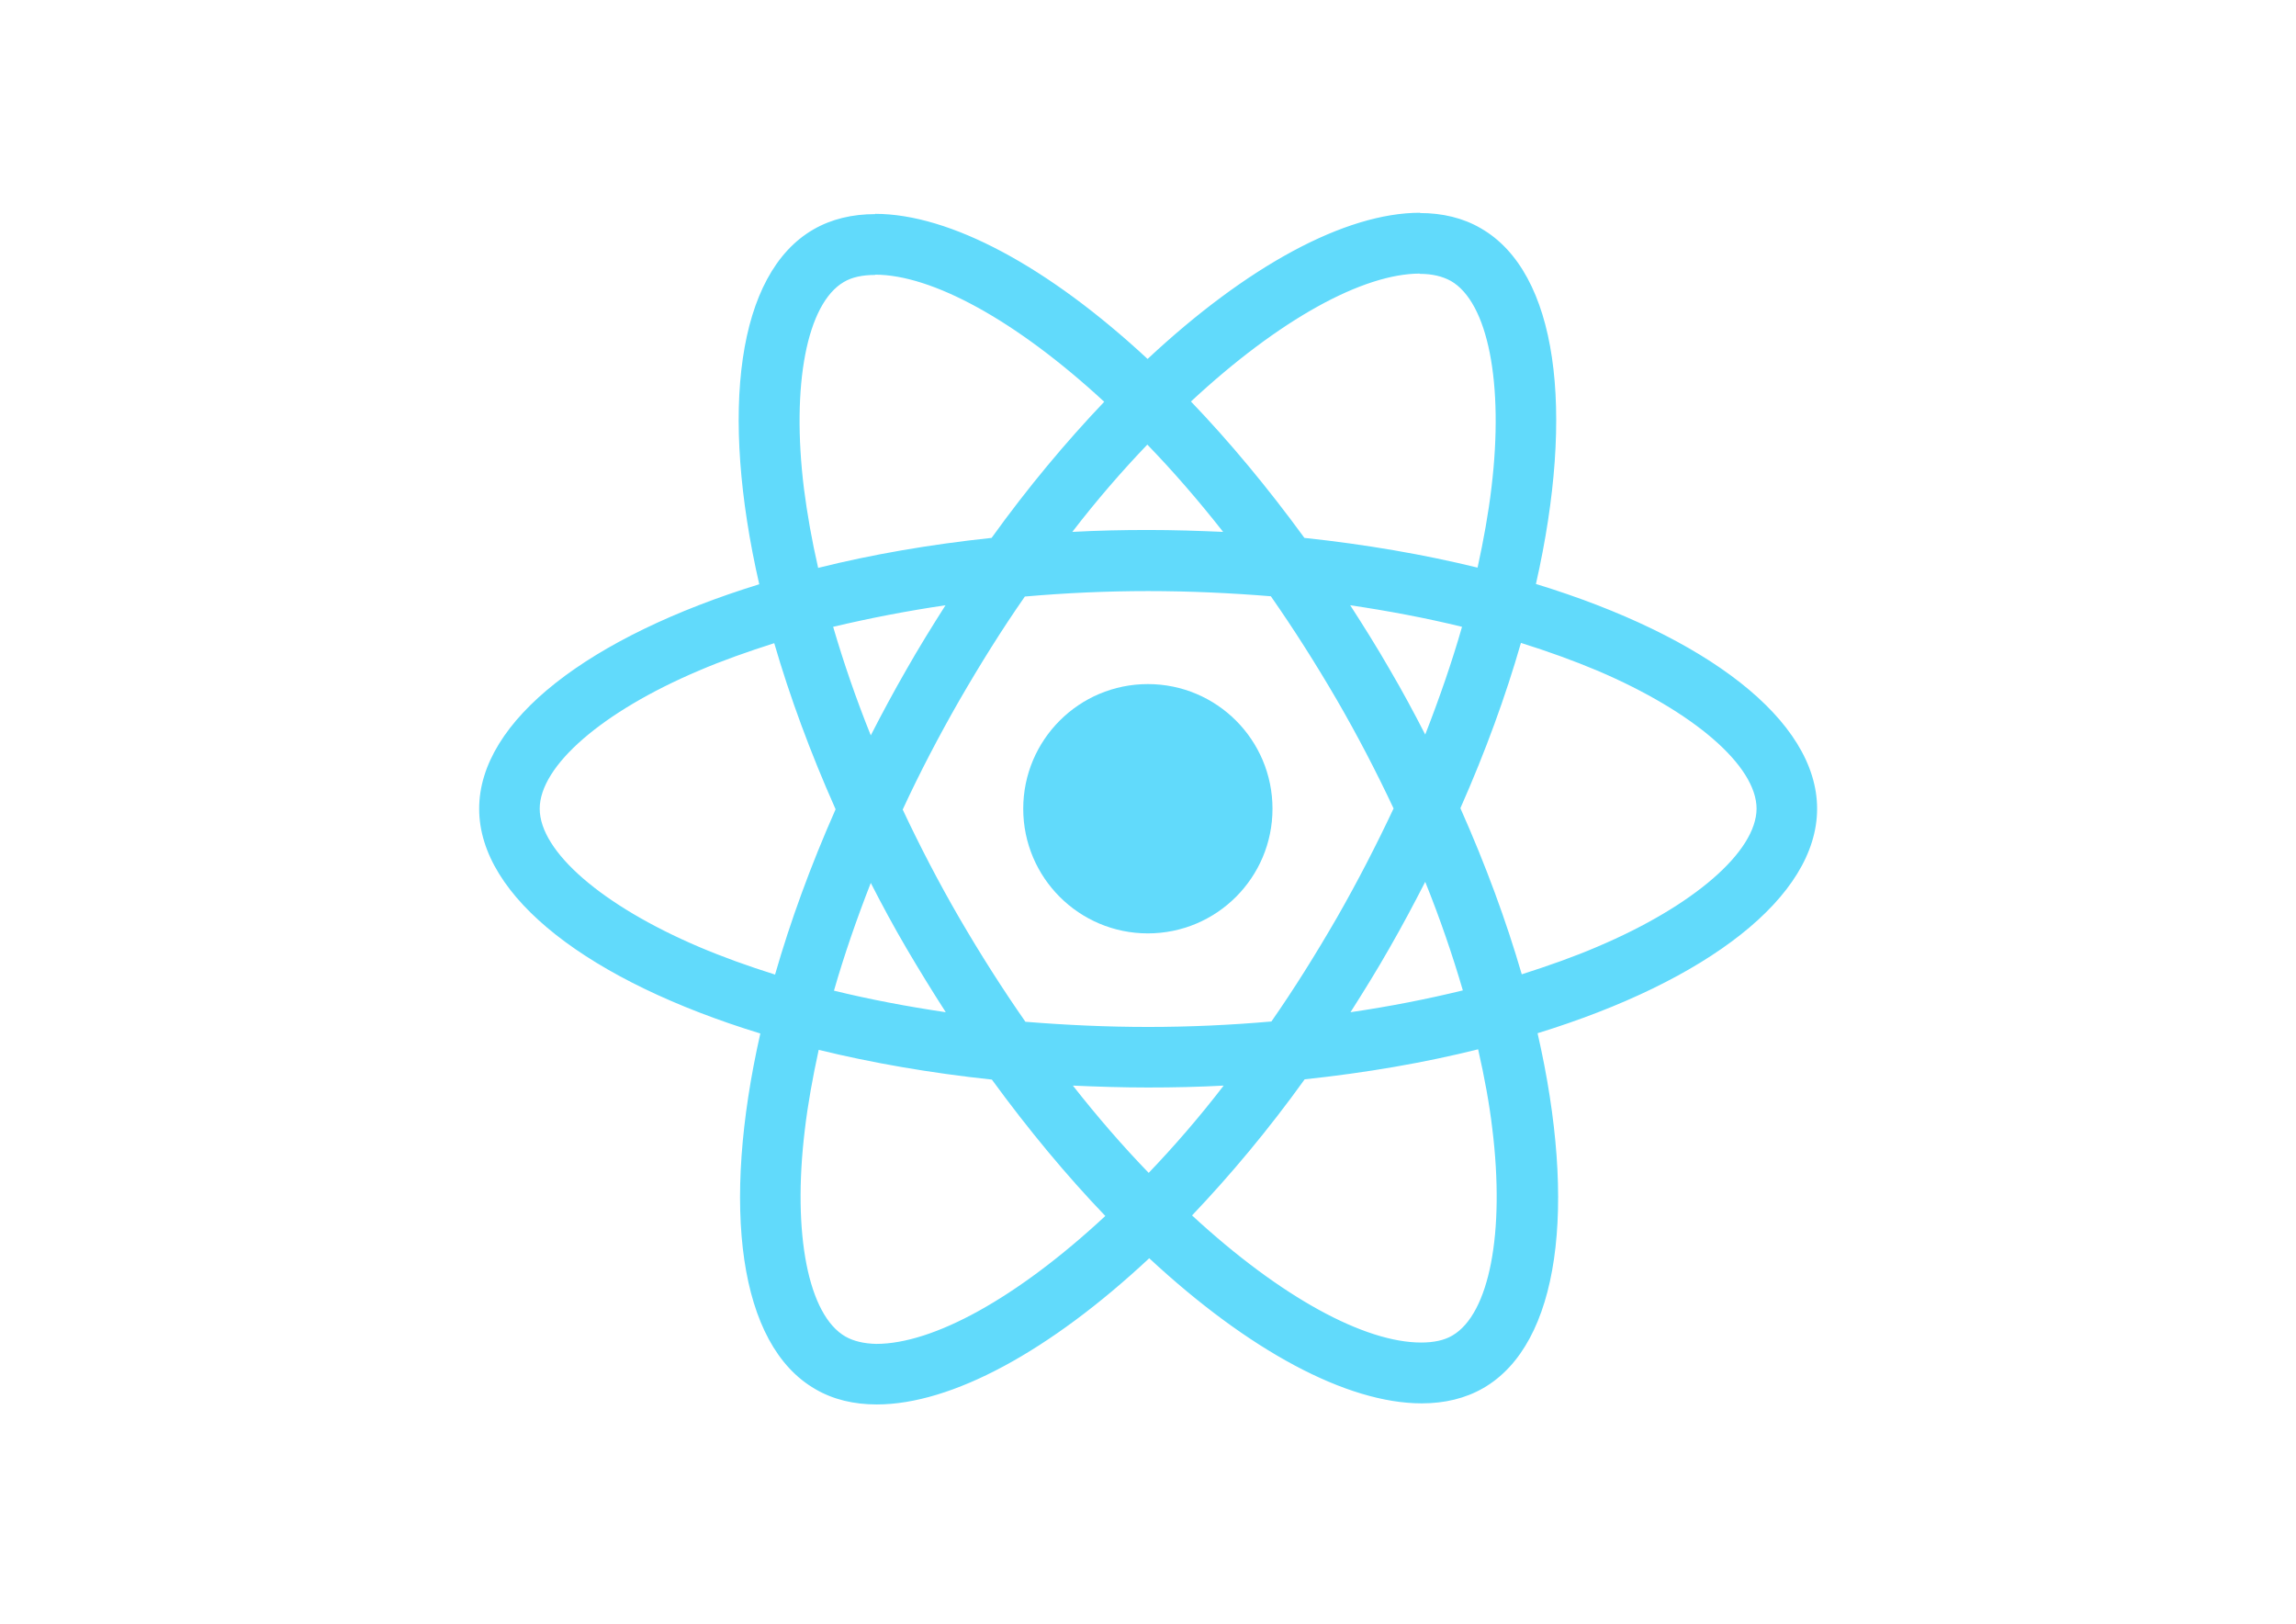
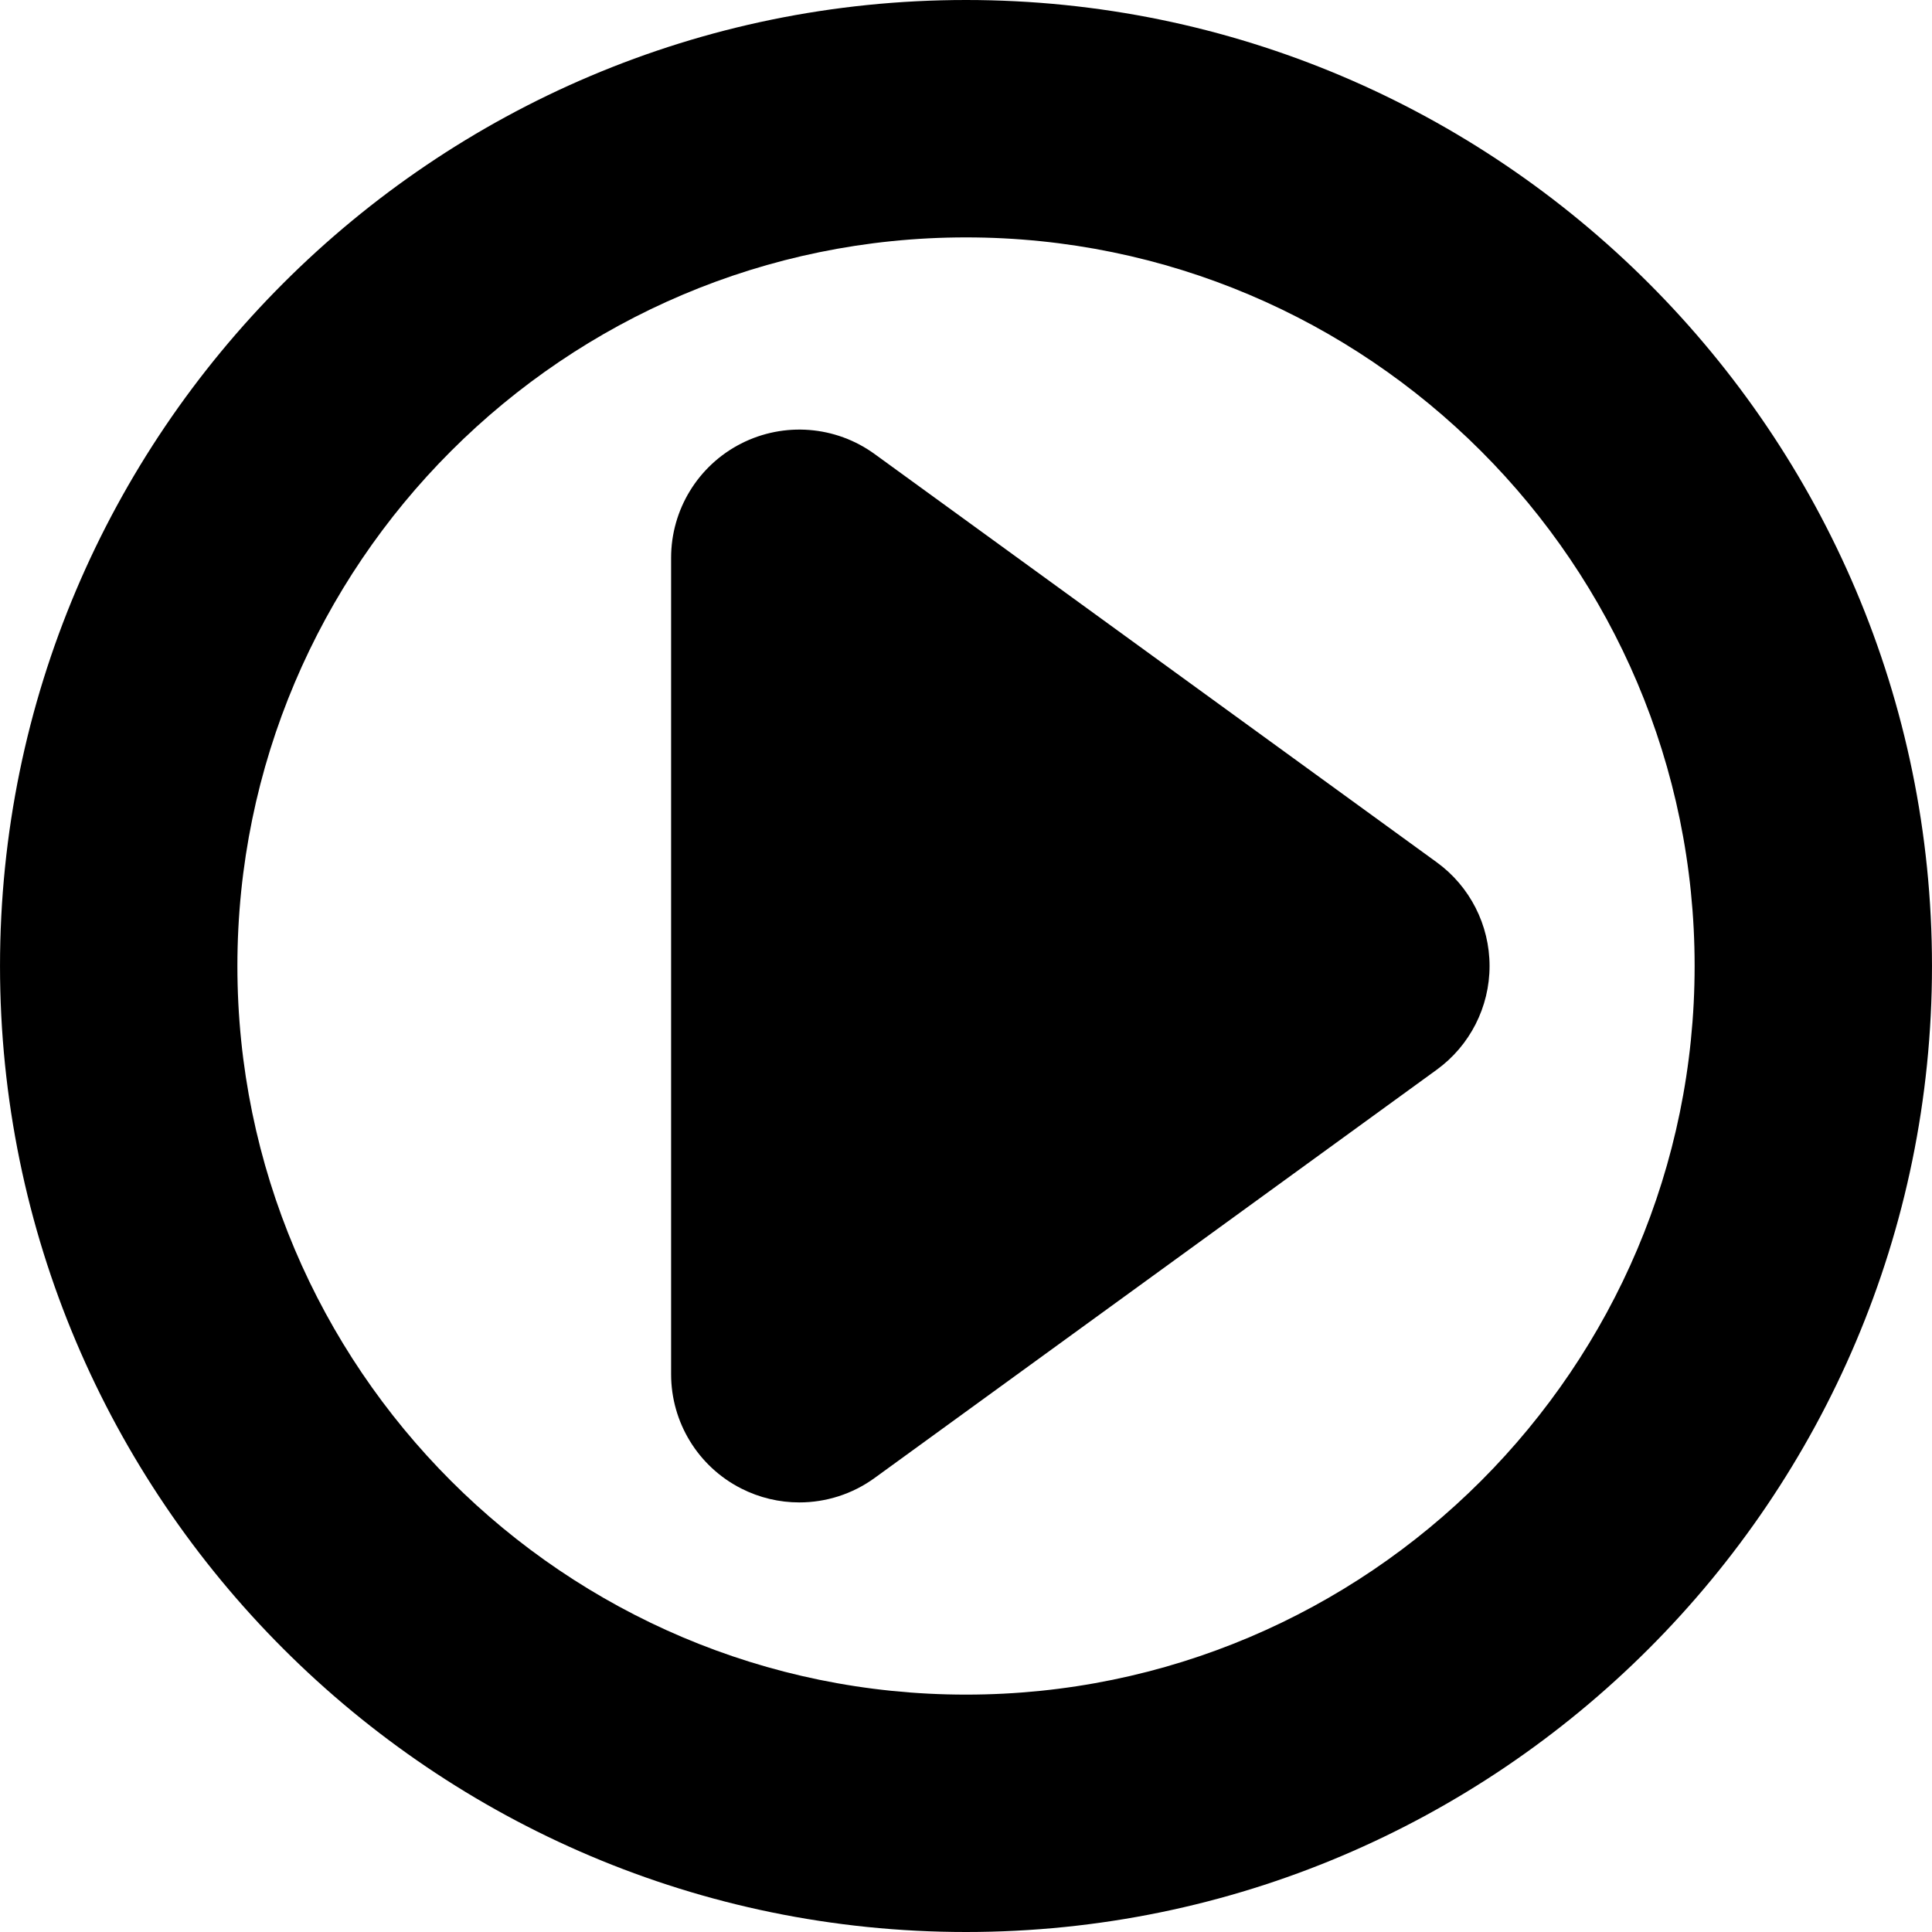
- <svg xmlns="http://www.w3.org/2000/svg" viewBox="0 0 841.9 595.3">
-   <g fill="#61DAFB">
-     <path d="M666.3 296.5c0-32.5-40.7-63.3-103.1-82.4 14.4-63.6 8-114.2-20.2-130.4-6.5-3.8-14.1-5.6-22.4-5.6v22.3c4.6 0 8.3.9 11.4 2.6 13.6 7.8 19.5 37.5 14.9 75.7-1.1 9.4-2.9 19.3-5.1 29.4-19.6-4.8-41-8.5-63.5-10.9-13.5-18.5-27.5-35.3-41.6-50 32.6-30.3 63.2-46.9 84-46.9V78c-27.5 0-63.5 19.6-99.9 53.6-36.4-33.8-72.4-53.2-99.9-53.2v22.3c20.7 0 51.4 16.5 84 46.6-14 14.7-28 31.4-41.3 49.9-22.6 2.4-44 6.1-63.6 11-2.3-10-4-19.7-5.2-29-4.7-38.2 1.1-67.9 14.6-75.8 3-1.8 6.9-2.6 11.5-2.6V78.5c-8.4 0-16 1.8-22.6 5.6-28.1 16.2-34.4 66.7-19.9 130.1-62.2 19.2-102.7 49.9-102.7 82.3 0 32.5 40.7 63.3 103.1 82.4-14.4 63.6-8 114.2 20.2 130.4 6.5 3.8 14.1 5.6 22.5 5.6 27.5 0 63.5-19.6 99.9-53.6 36.4 33.8 72.4 53.2 99.9 53.2 8.4 0 16-1.8 22.6-5.6 28.1-16.2 34.4-66.7 19.9-130.1 62-19.1 102.5-49.9 102.5-82.3zm-130.2-66.7c-3.7 12.9-8.3 26.2-13.5 39.5-4.1-8-8.4-16-13.1-24-4.6-8-9.5-15.8-14.4-23.4 14.2 2.1 27.9 4.7 41 7.9zm-45.8 106.5c-7.8 13.5-15.8 26.3-24.1 38.2-14.9 1.3-30 2-45.2 2-15.1 0-30.2-.7-45-1.9-8.3-11.9-16.4-24.6-24.2-38-7.6-13.1-14.5-26.4-20.8-39.8 6.2-13.4 13.2-26.8 20.7-39.9 7.8-13.5 15.8-26.3 24.1-38.2 14.9-1.3 30-2 45.2-2 15.1 0 30.2.7 45 1.9 8.3 11.9 16.4 24.6 24.2 38 7.6 13.1 14.5 26.4 20.8 39.8-6.3 13.4-13.2 26.8-20.7 39.9zm32.3-13c5.4 13.4 10 26.8 13.8 39.8-13.1 3.2-26.9 5.9-41.2 8 4.9-7.7 9.8-15.6 14.4-23.7 4.6-8 8.9-16.1 13-24.1zM421.2 430c-9.3-9.6-18.6-20.3-27.8-32 9 .4 18.2.7 27.5.7 9.4 0 18.7-.2 27.8-.7-9 11.7-18.3 22.4-27.5 32zm-74.4-58.9c-14.2-2.1-27.9-4.7-41-7.9 3.7-12.9 8.3-26.2 13.5-39.5 4.1 8 8.4 16 13.1 24 4.7 8 9.5 15.8 14.4 23.4zM420.7 163c9.3 9.6 18.6 20.3 27.8 32-9-.4-18.2-.7-27.5-.7-9.4 0-18.7.2-27.8.7 9-11.7 18.3-22.4 27.5-32zm-74 58.9c-4.9 7.7-9.8 15.6-14.4 23.7-4.6 8-8.9 16-13 24-5.4-13.4-10-26.8-13.8-39.8 13.1-3.1 26.9-5.8 41.2-7.9zm-90.5 125.2c-35.4-15.1-58.3-34.9-58.3-50.6 0-15.7 22.9-35.6 58.3-50.6 8.6-3.7 18-7 27.7-10.1 5.7 19.6 13.2 40 22.5 60.9-9.2 20.8-16.6 41.1-22.2 60.6-9.9-3.1-19.3-6.5-28-10.2zM310 490c-13.6-7.8-19.5-37.5-14.9-75.7 1.1-9.4 2.9-19.3 5.1-29.4 19.6 4.8 41 8.5 63.5 10.9 13.5 18.5 27.5 35.3 41.6 50-32.6 30.3-63.2 46.9-84 46.9-4.5-.1-8.3-1-11.3-2.7zm237.2-76.2c4.7 38.2-1.1 67.9-14.6 75.8-3 1.8-6.9 2.6-11.5 2.6-20.7 0-51.4-16.5-84-46.6 14-14.7 28-31.4 41.3-49.9 22.6-2.4 44-6.1 63.6-11 2.3 10.1 4.1 19.8 5.2 29.1zm38.5-66.7c-8.6 3.7-18 7-27.7 10.1-5.7-19.6-13.2-40-22.5-60.9 9.2-20.8 16.6-41.1 22.2-60.6 9.9 3.1 19.3 6.5 28.1 10.2 35.4 15.1 58.3 34.9 58.3 50.6-.1 15.7-23 35.6-58.4 50.6zM320.8 78.4z" />
-     <circle cx="420.9" cy="296.5" r="45.7" />
-     <path d="M520.5 78.1z" />
+ <svg xmlns="http://www.w3.org/2000/svg" version="1.1" id="Capa_1" x="0px" y="0px" width="484.566px" height="484.566px" viewBox="0 0 484.566 484.566" style="enable-background:new 0 0 484.566 484.566;" xml:space="preserve">
+   <g>
+     <g>
+       <path d="M360.342,216.266L219.373,113.882c-9.783-7.106-22.723-8.121-33.498-2.63c-10.771,5.49-17.556,16.559-17.556,28.65V344.67    c0,12.092,6.784,23.158,17.556,28.646c4.61,2.348,9.611,3.506,14.6,3.506c6.666,0,13.301-2.07,18.898-6.138l140.969-102.383    c8.33-6.047,13.256-15.719,13.256-26.018C373.598,231.988,368.672,222.312,360.342,216.266z" />
+       <path d="M242.285,0C108.688,0,0.004,108.689,0.004,242.283c0,133.592,108.686,242.283,242.281,242.283    c133.594,0,242.278-108.691,242.278-242.283C484.562,108.689,375.881,0,242.285,0z M242.285,425.027    c-100.764,0-182.744-81.979-182.744-182.744c0-100.766,81.98-182.742,182.744-182.742s182.745,81.976,182.745,182.742    C425.029,343.049,343.049,425.027,242.285,425.027z" />
+     </g>
  </g>
+   <g>
+ </g>
+   <g>
+ </g>
+   <g>
+ </g>
+   <g>
+ </g>
+   <g>
+ </g>
+   <g>
+ </g>
+   <g>
+ </g>
+   <g>
+ </g>
+   <g>
+ </g>
+   <g>
+ </g>
+   <g>
+ </g>
+   <g>
+ </g>
+   <g>
+ </g>
+   <g>
+ </g>
+   <g>
+ </g>
</svg>
